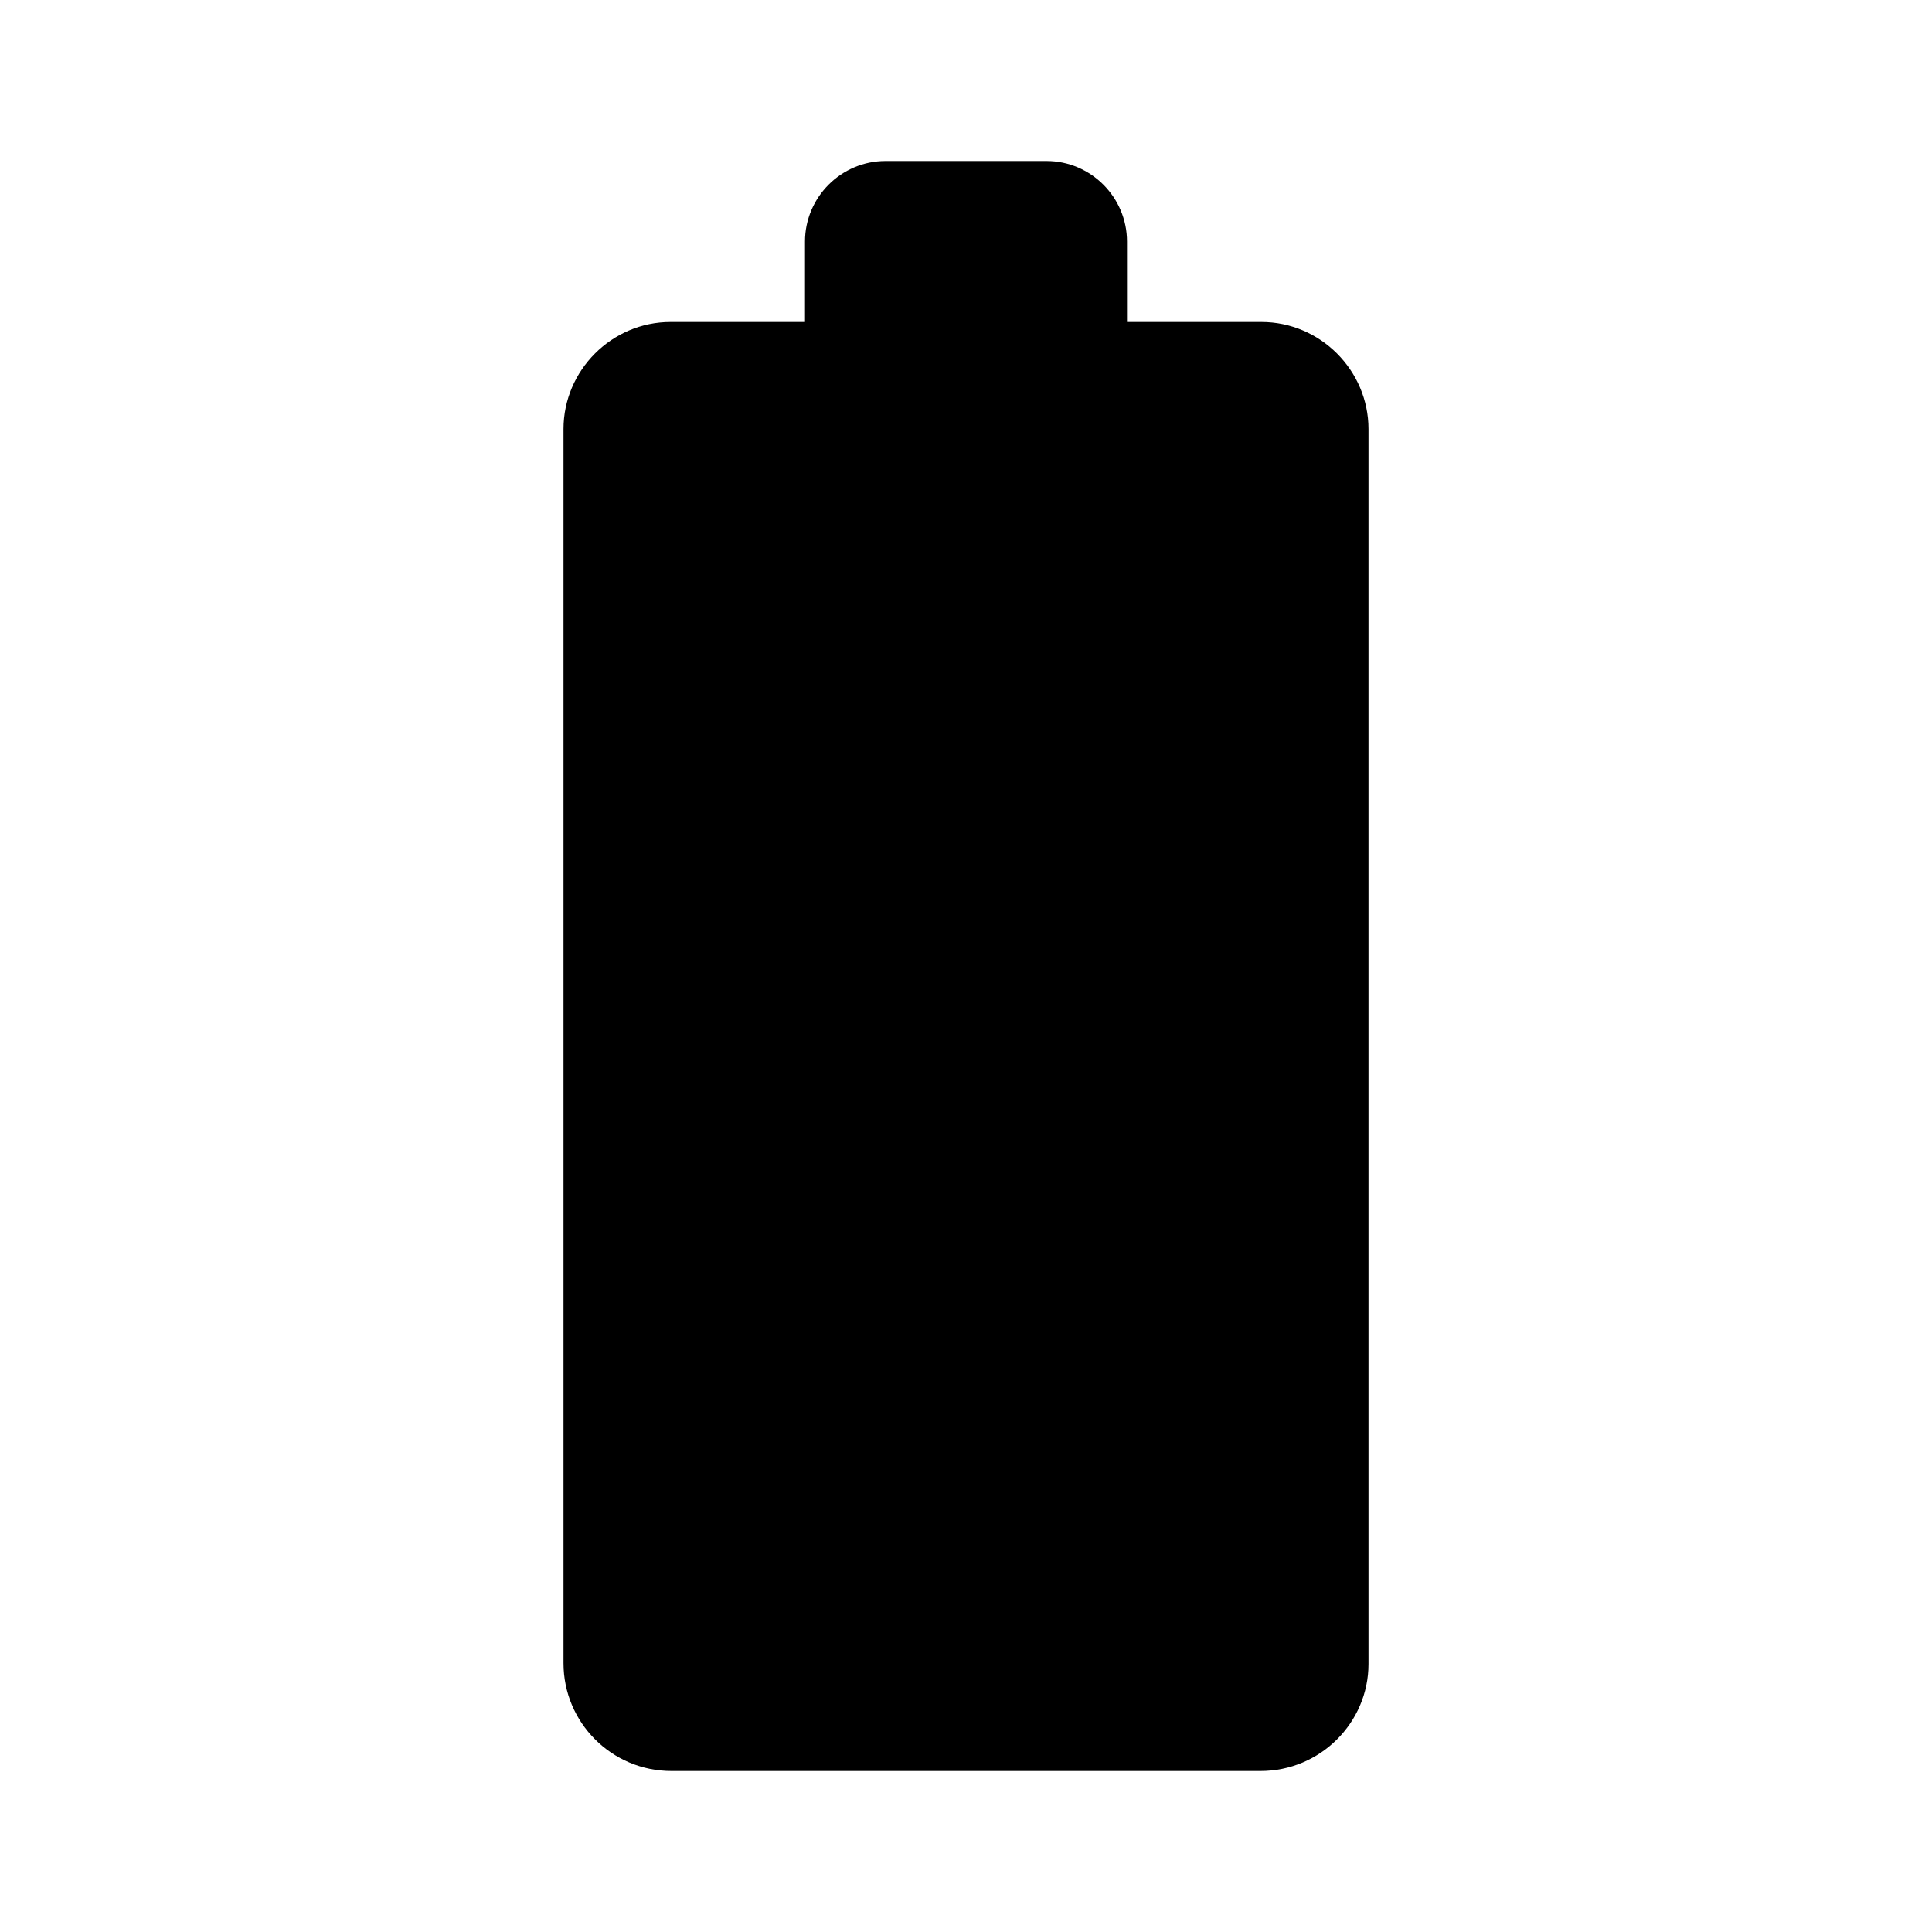
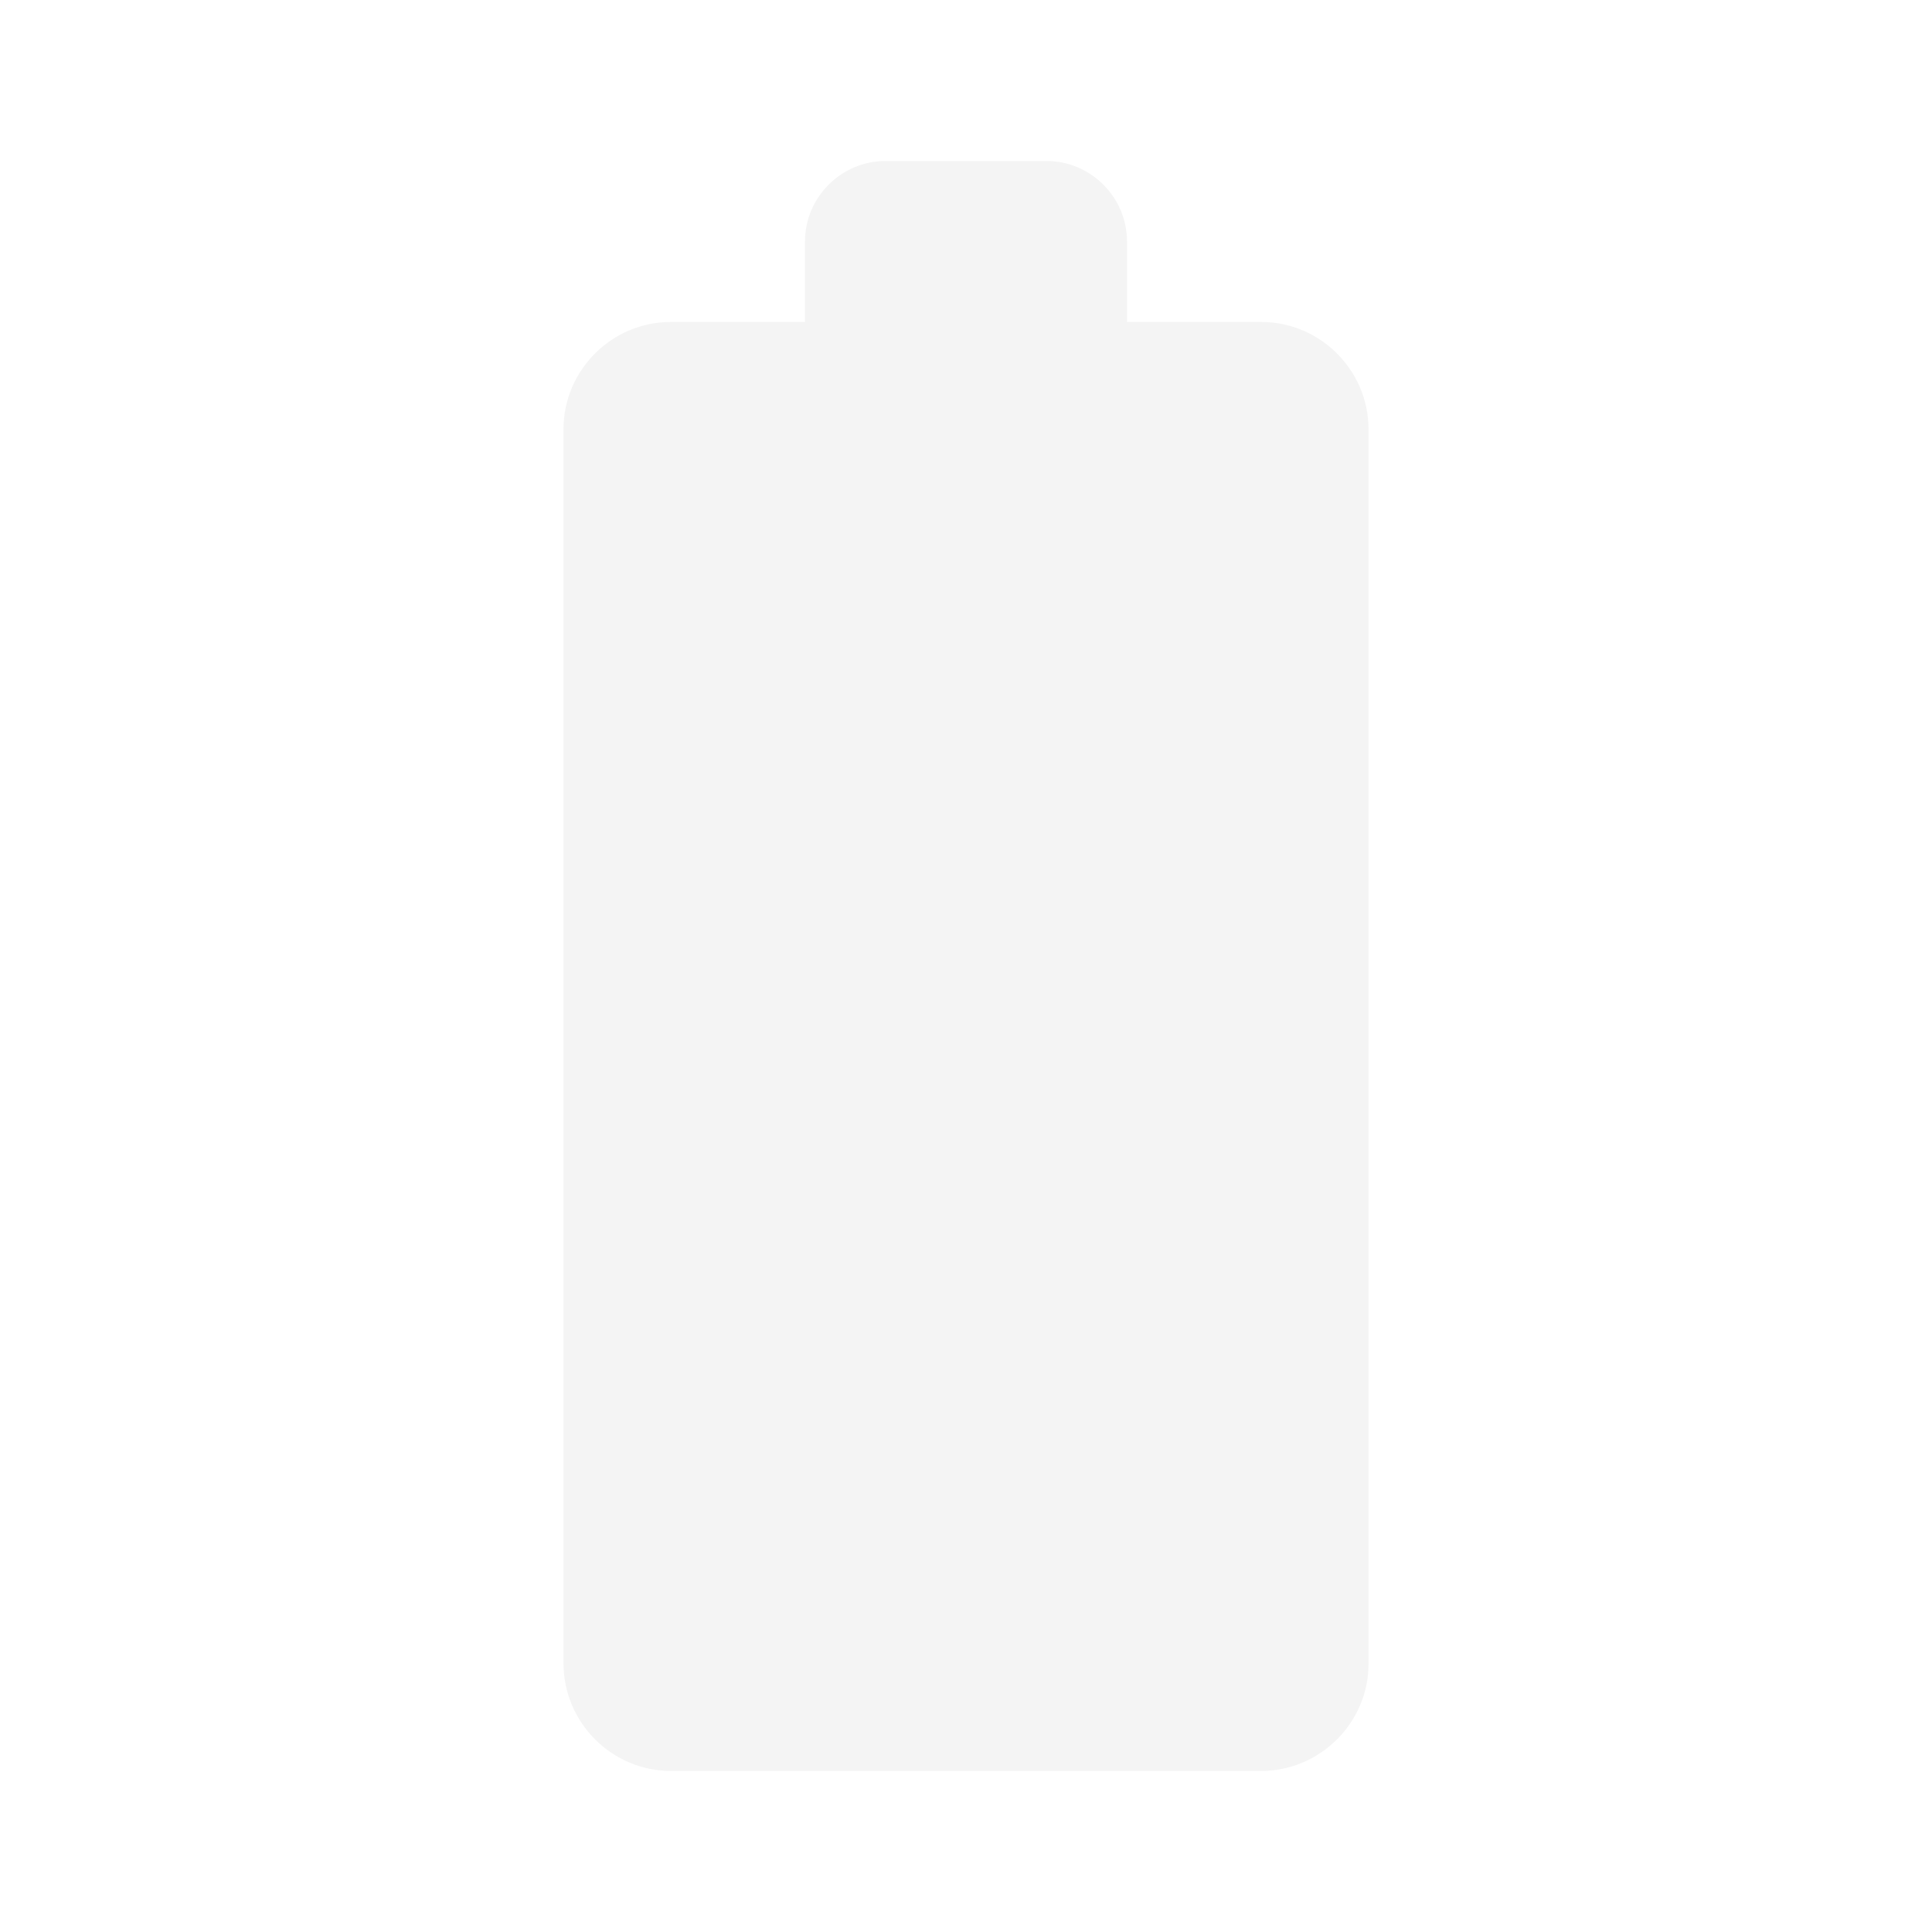
- <svg xmlns="http://www.w3.org/2000/svg" height="24px" viewBox="0 0 24 24" width="24px" fill="#000000">
+ <svg xmlns="http://www.w3.org/2000/svg" height="24px" viewBox="0 0 24 24" width="24px" fill="#f4f4f4">
  <path d="M0 0h24v24H0V0z" fill="none" />
  <path d="M15.67 4H14V3c0-.55-.45-1-1-1h-2c-.55 0-1 .45-1 1v1H8.33C7.6 4 7 4.6 7 5.33v15.33C7 21.4 7.6 22 8.34 22h7.32c.74 0 1.34-.6 1.34-1.33V5.33C17 4.6 16.4 4 15.67 4z" />
</svg>
